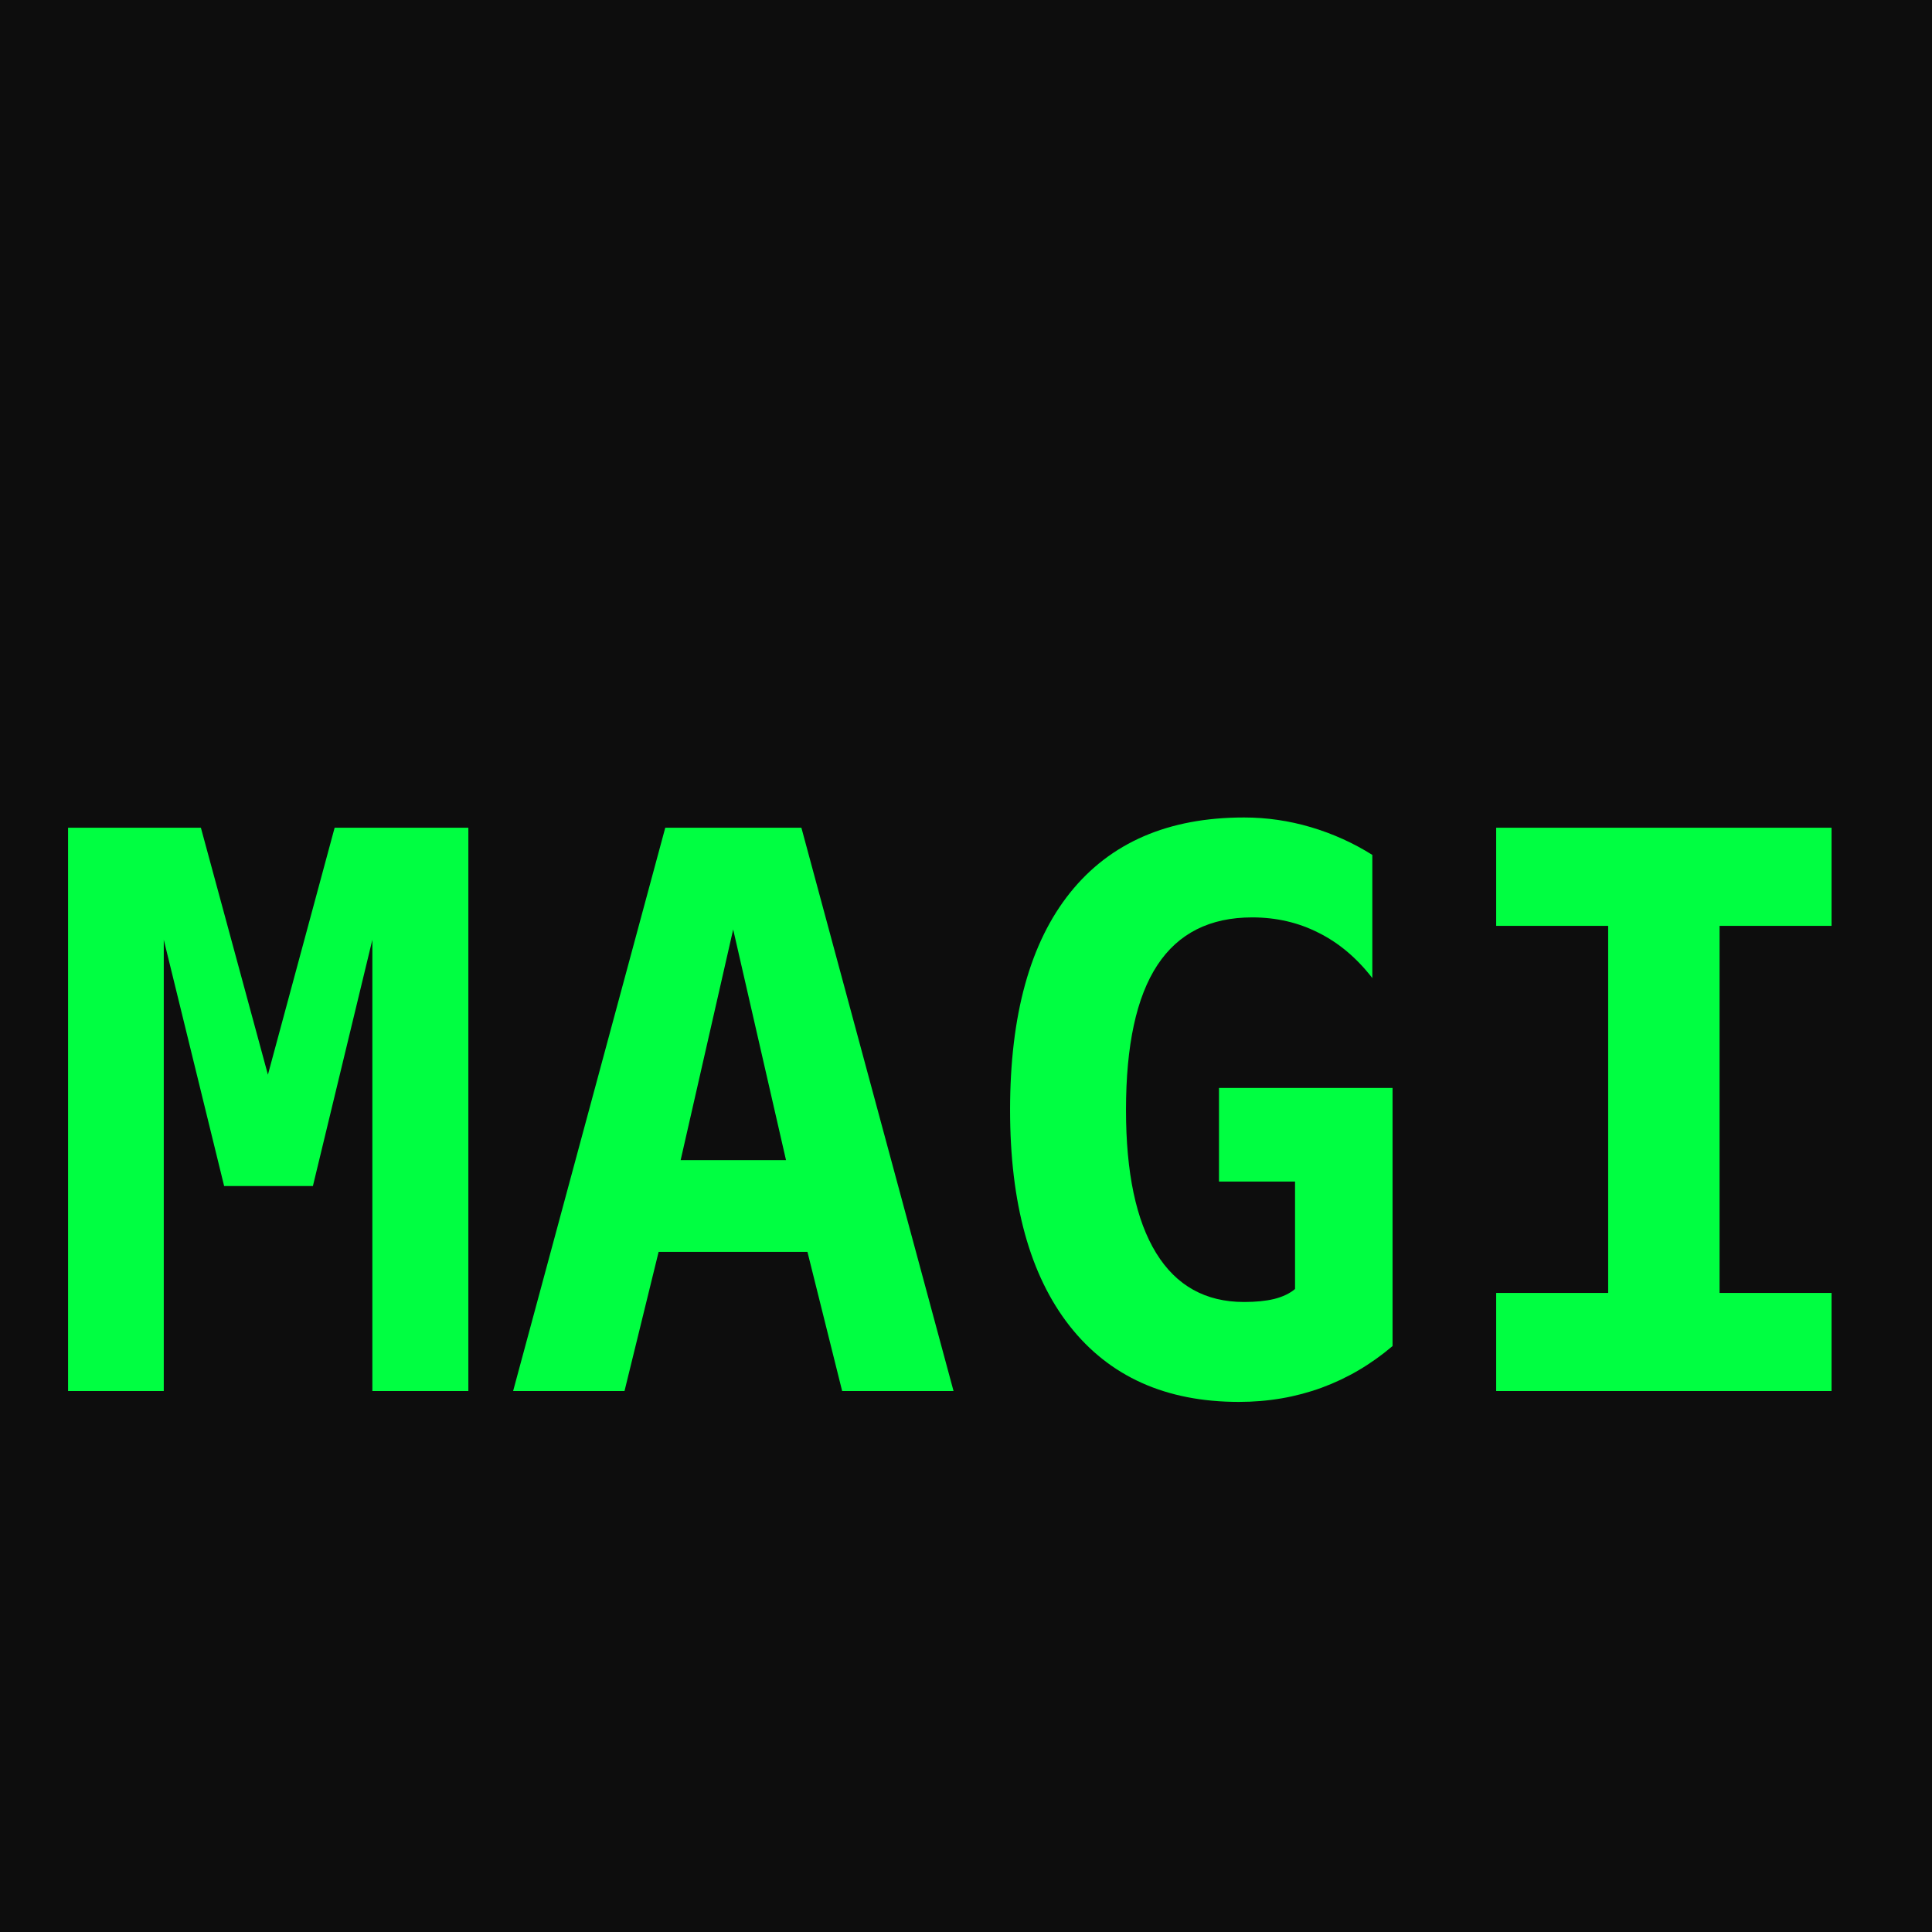
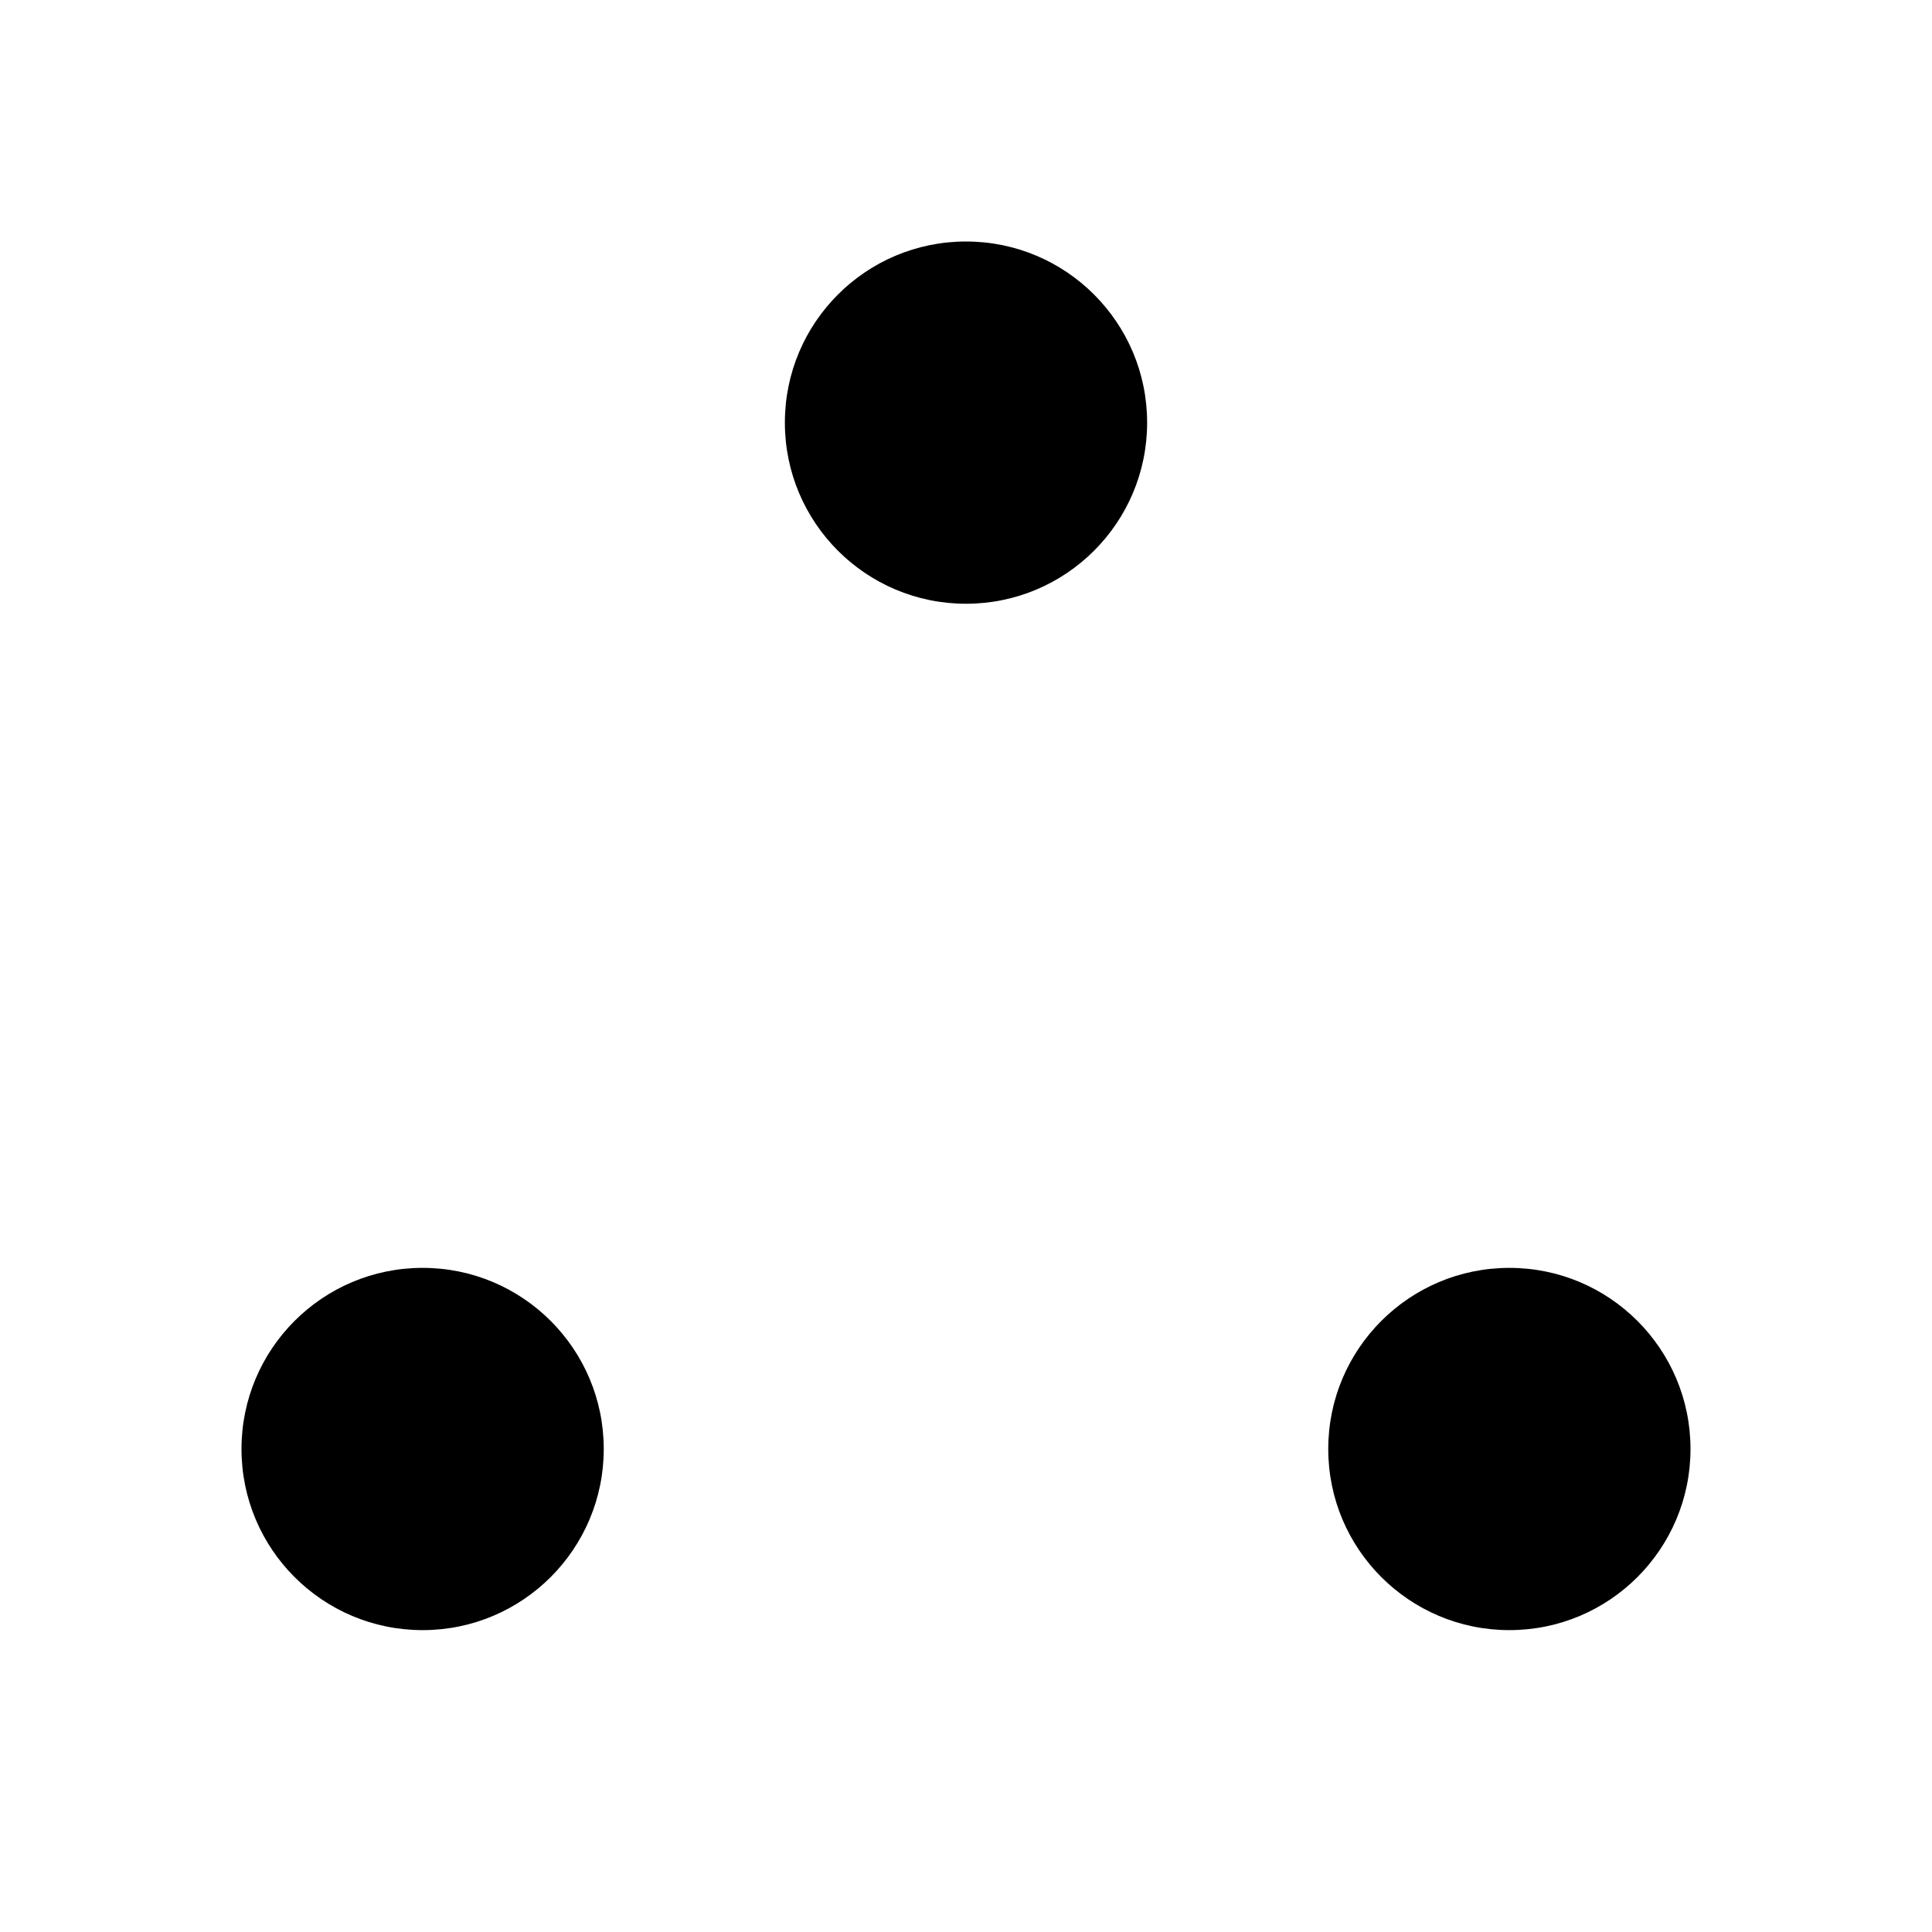
- <svg xmlns="http://www.w3.org/2000/svg" viewBox="0 0 100 100">
-   <rect width="100" height="100" fill="#0D0D0D" />
-   <text x="50" y="72" font-family="monospace" font-size="40" font-weight="bold" text-anchor="middle" fill="#00FF41">MAGI</text>
+ <svg xmlns="http://www.w3.org/2000/svg" viewBox="0 0 64 64" fill="currentColor" aria-hidden="true">
+   <circle cx="32" cy="14" r="6" />
+   <circle cx="14" cy="48" r="6" />
+   <circle cx="50" cy="48" r="6" />
</svg>
